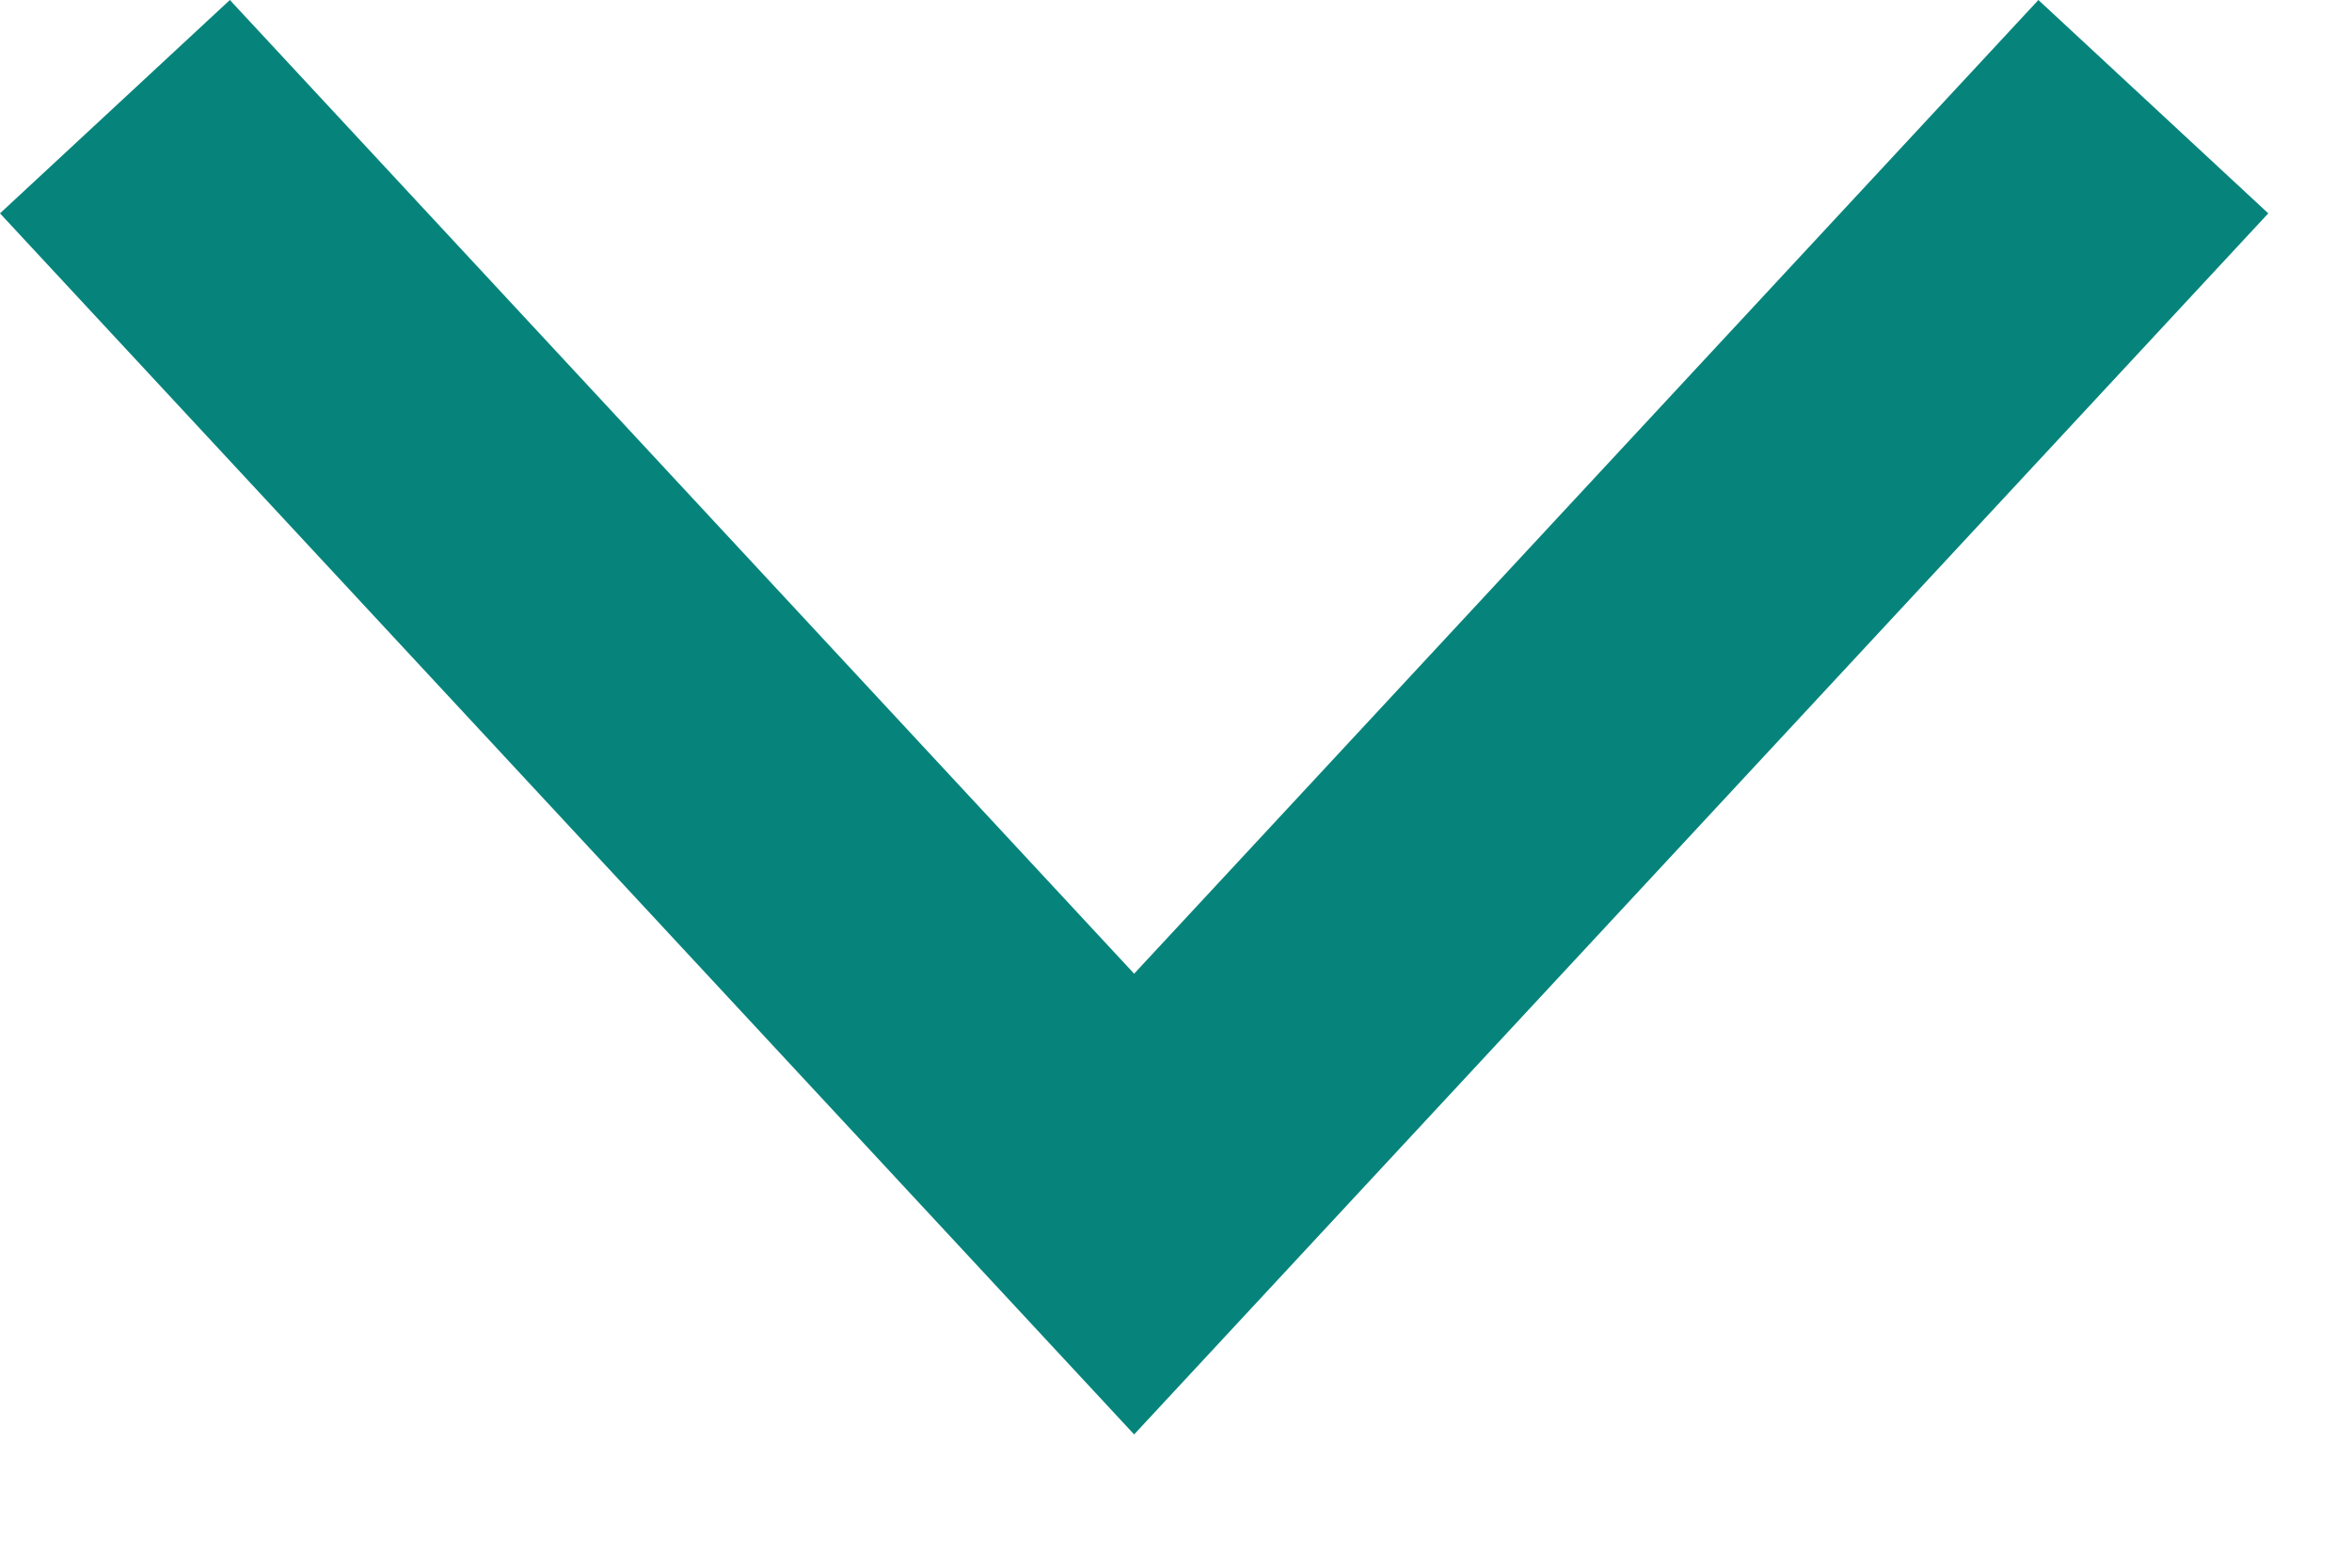
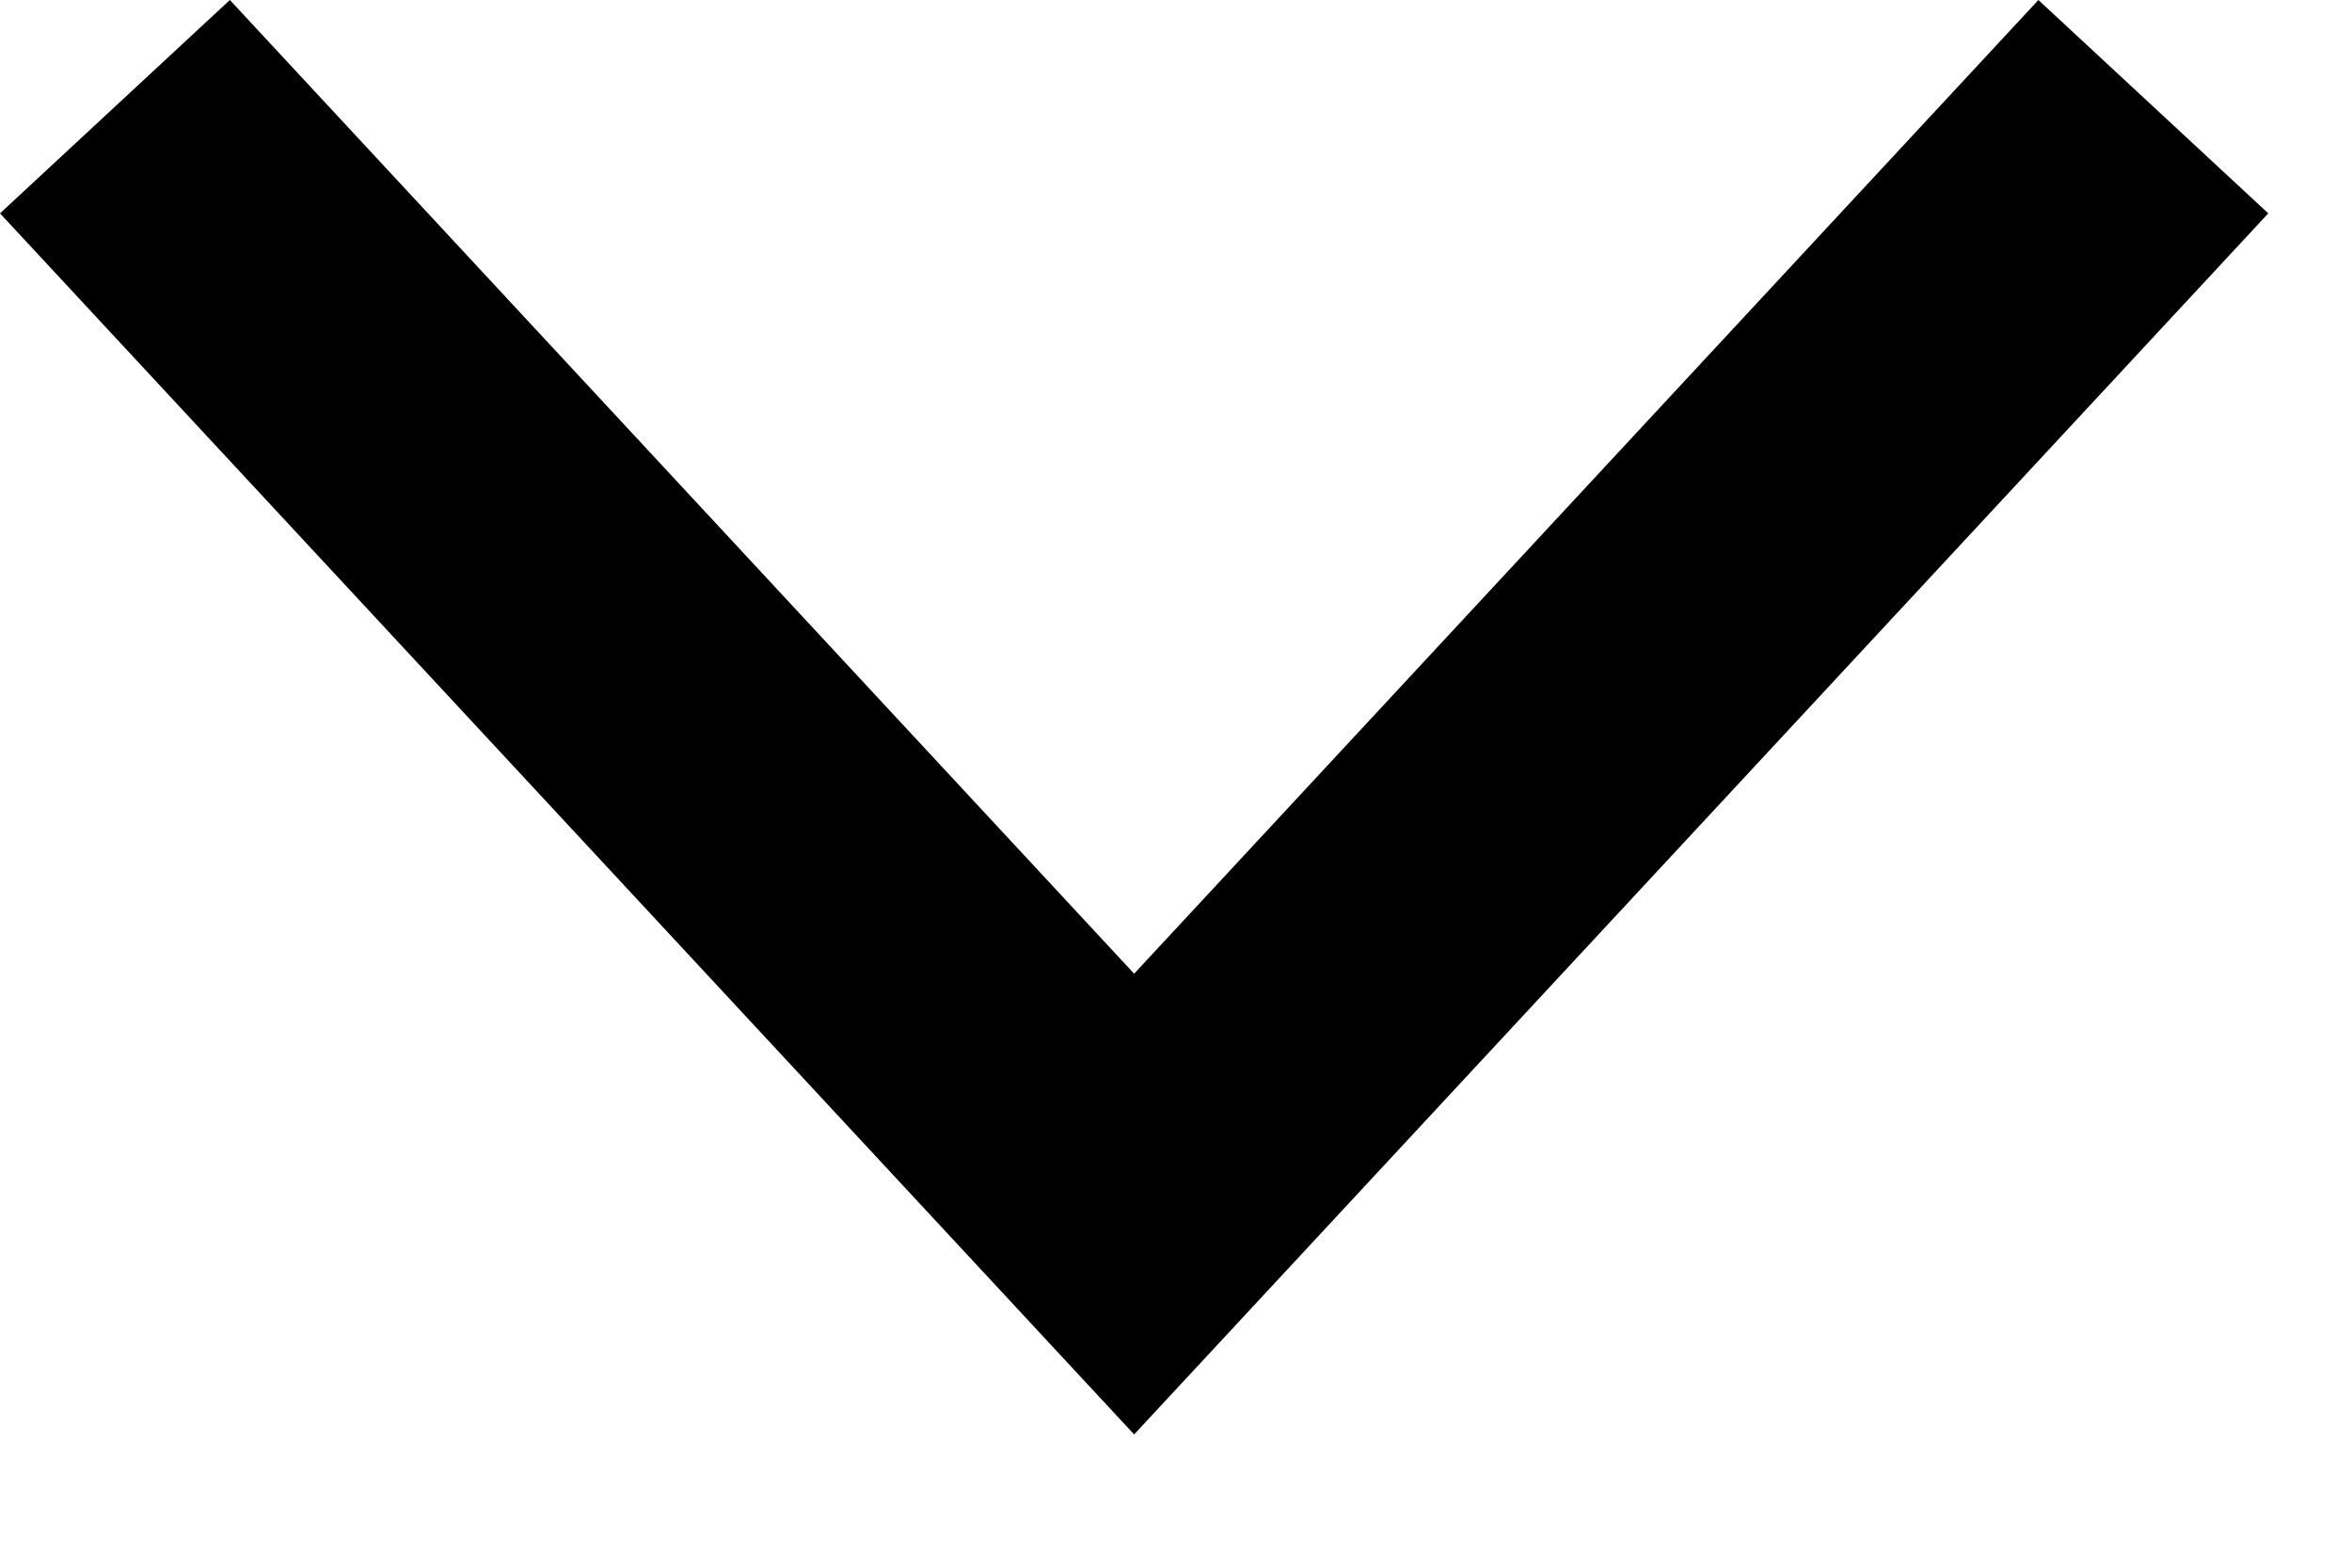
<svg xmlns="http://www.w3.org/2000/svg" width="15" height="10" viewBox="0 0 15 10" fill="none">
-   <path fill-rule="evenodd" clip-rule="evenodd" d="M7.233 6.211L13 -6.40628e-08L14.466 1.361L7.233 9.15L-1.15036e-05 1.361L1.466 -5.68248e-07L7.233 6.211Z" fill="#06847B" />
+   <path fill-rule="evenodd" clip-rule="evenodd" d="M7.233 6.211L13 -6.40628e-08L14.466 1.361L7.233 9.15L-1.15036e-05 1.361L1.466 -5.68248e-07L7.233 6.211Z" fill="currentColor" />
</svg>
